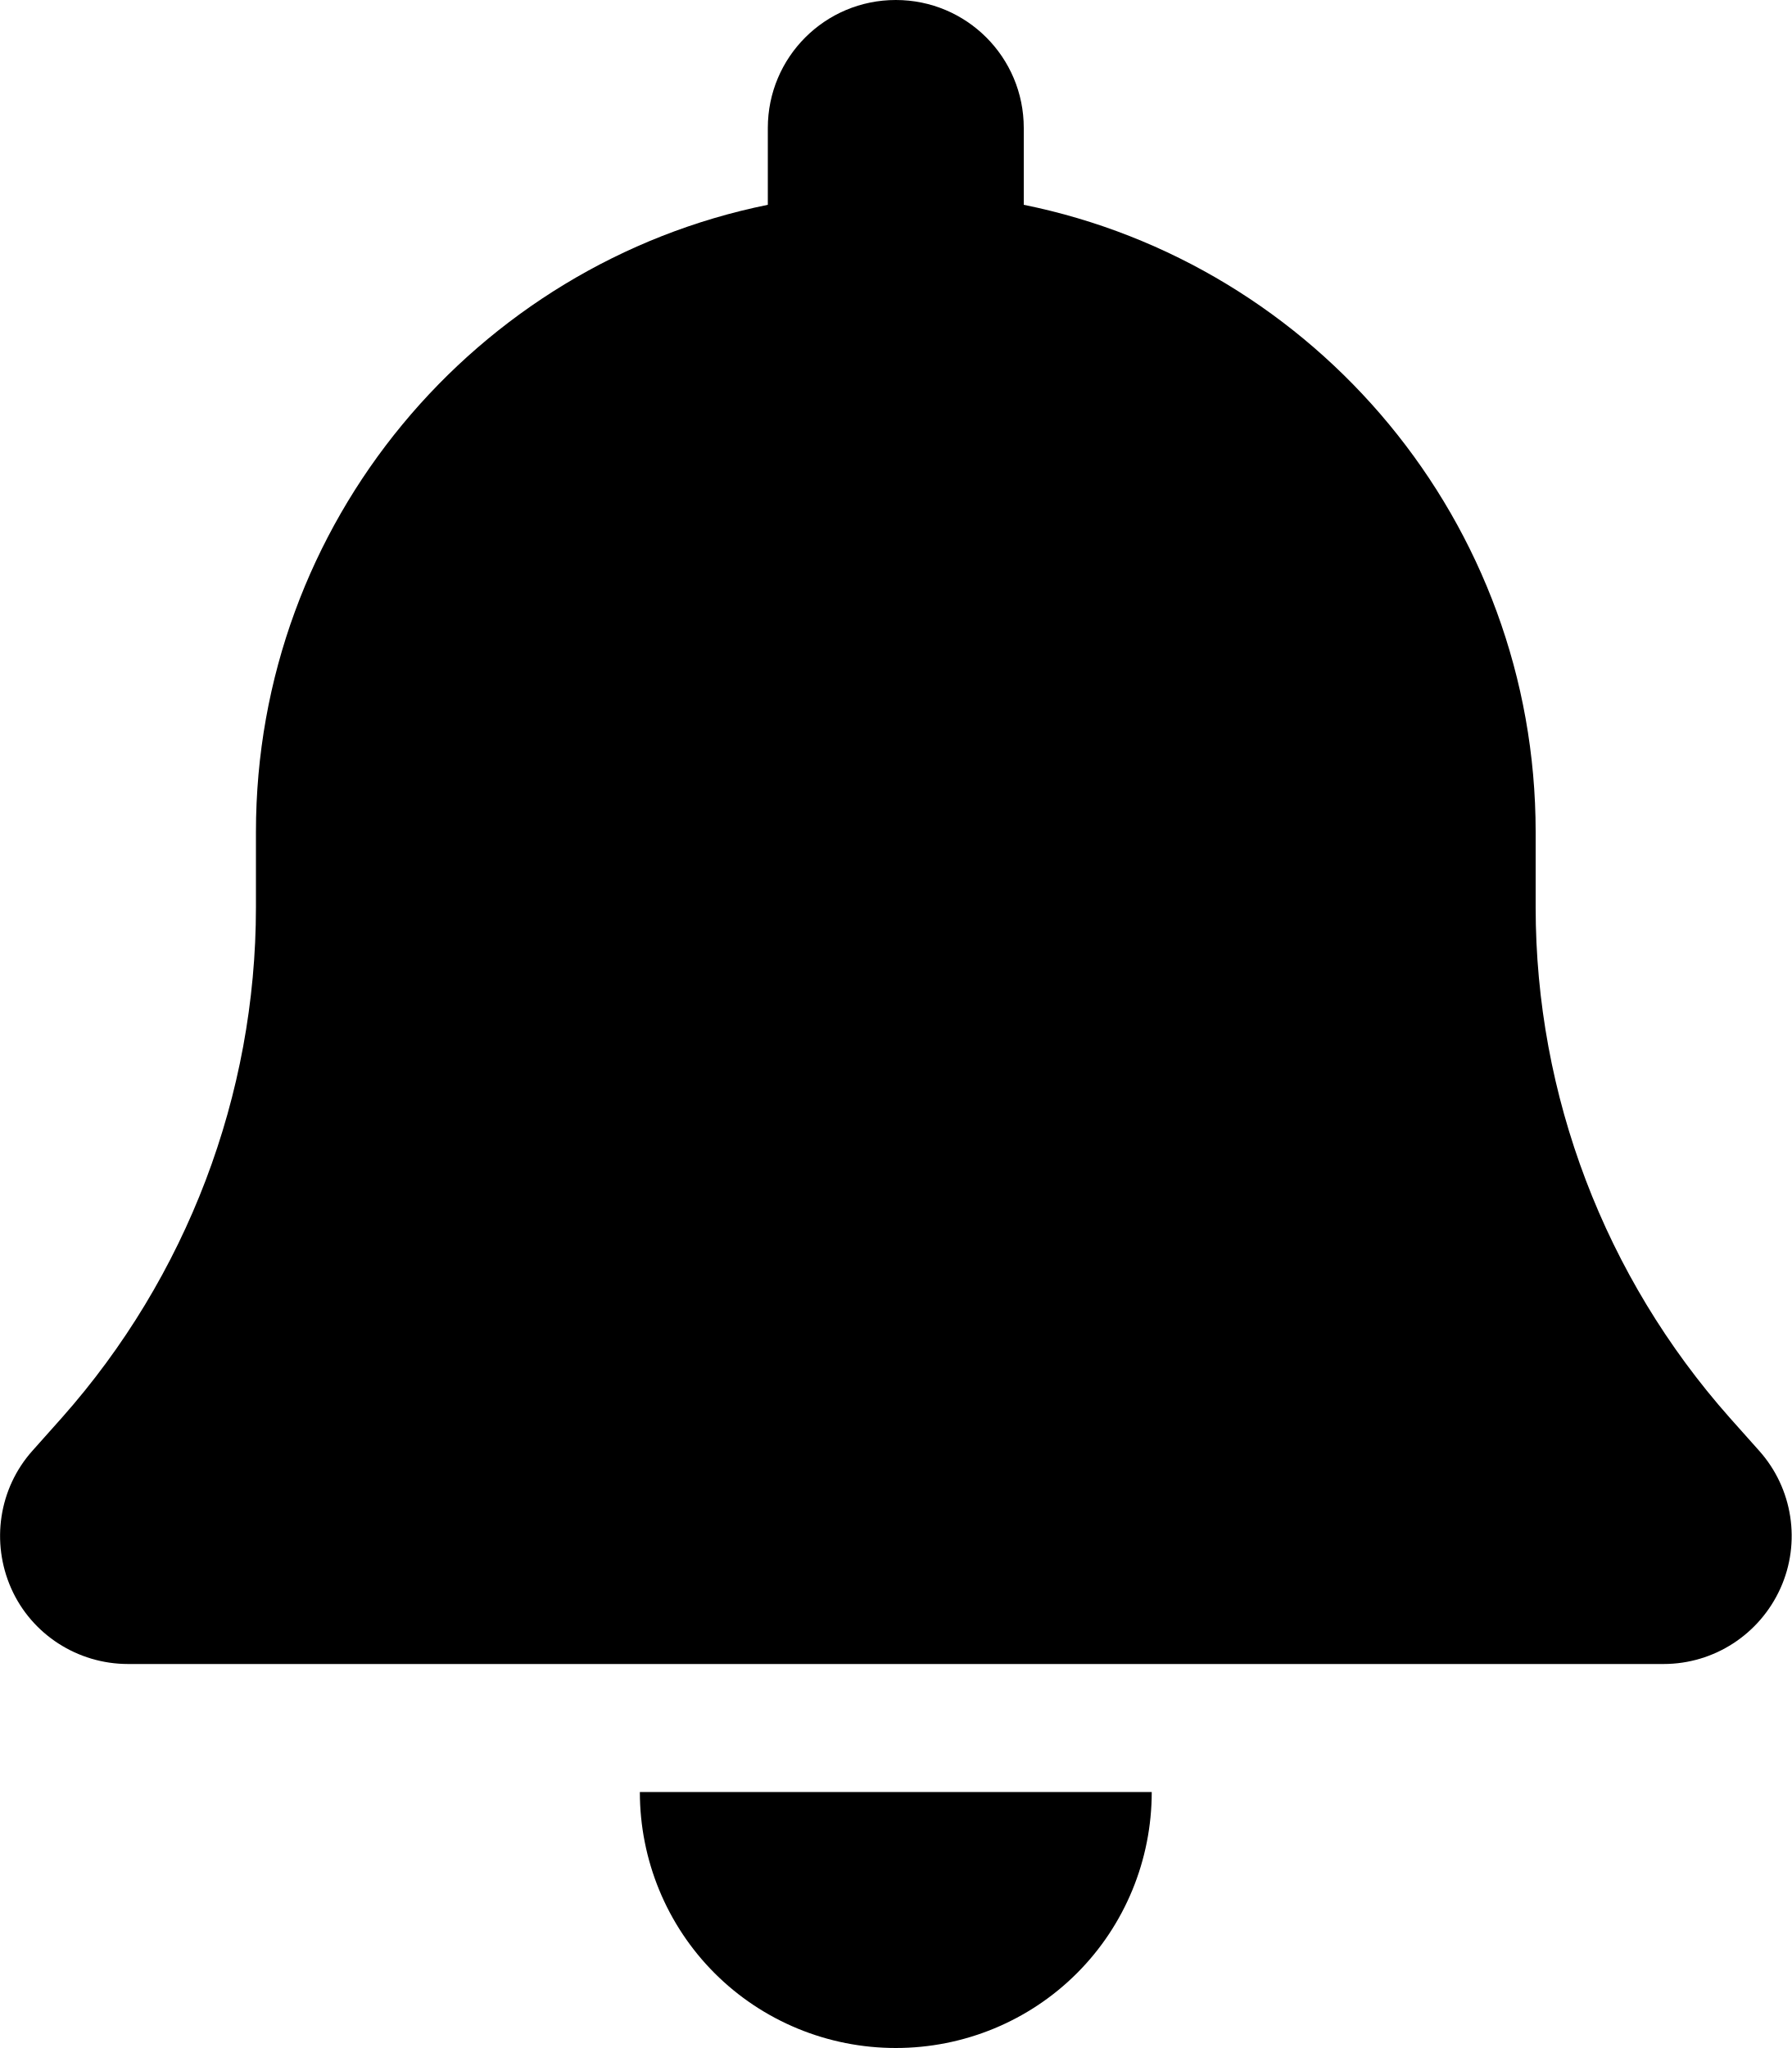
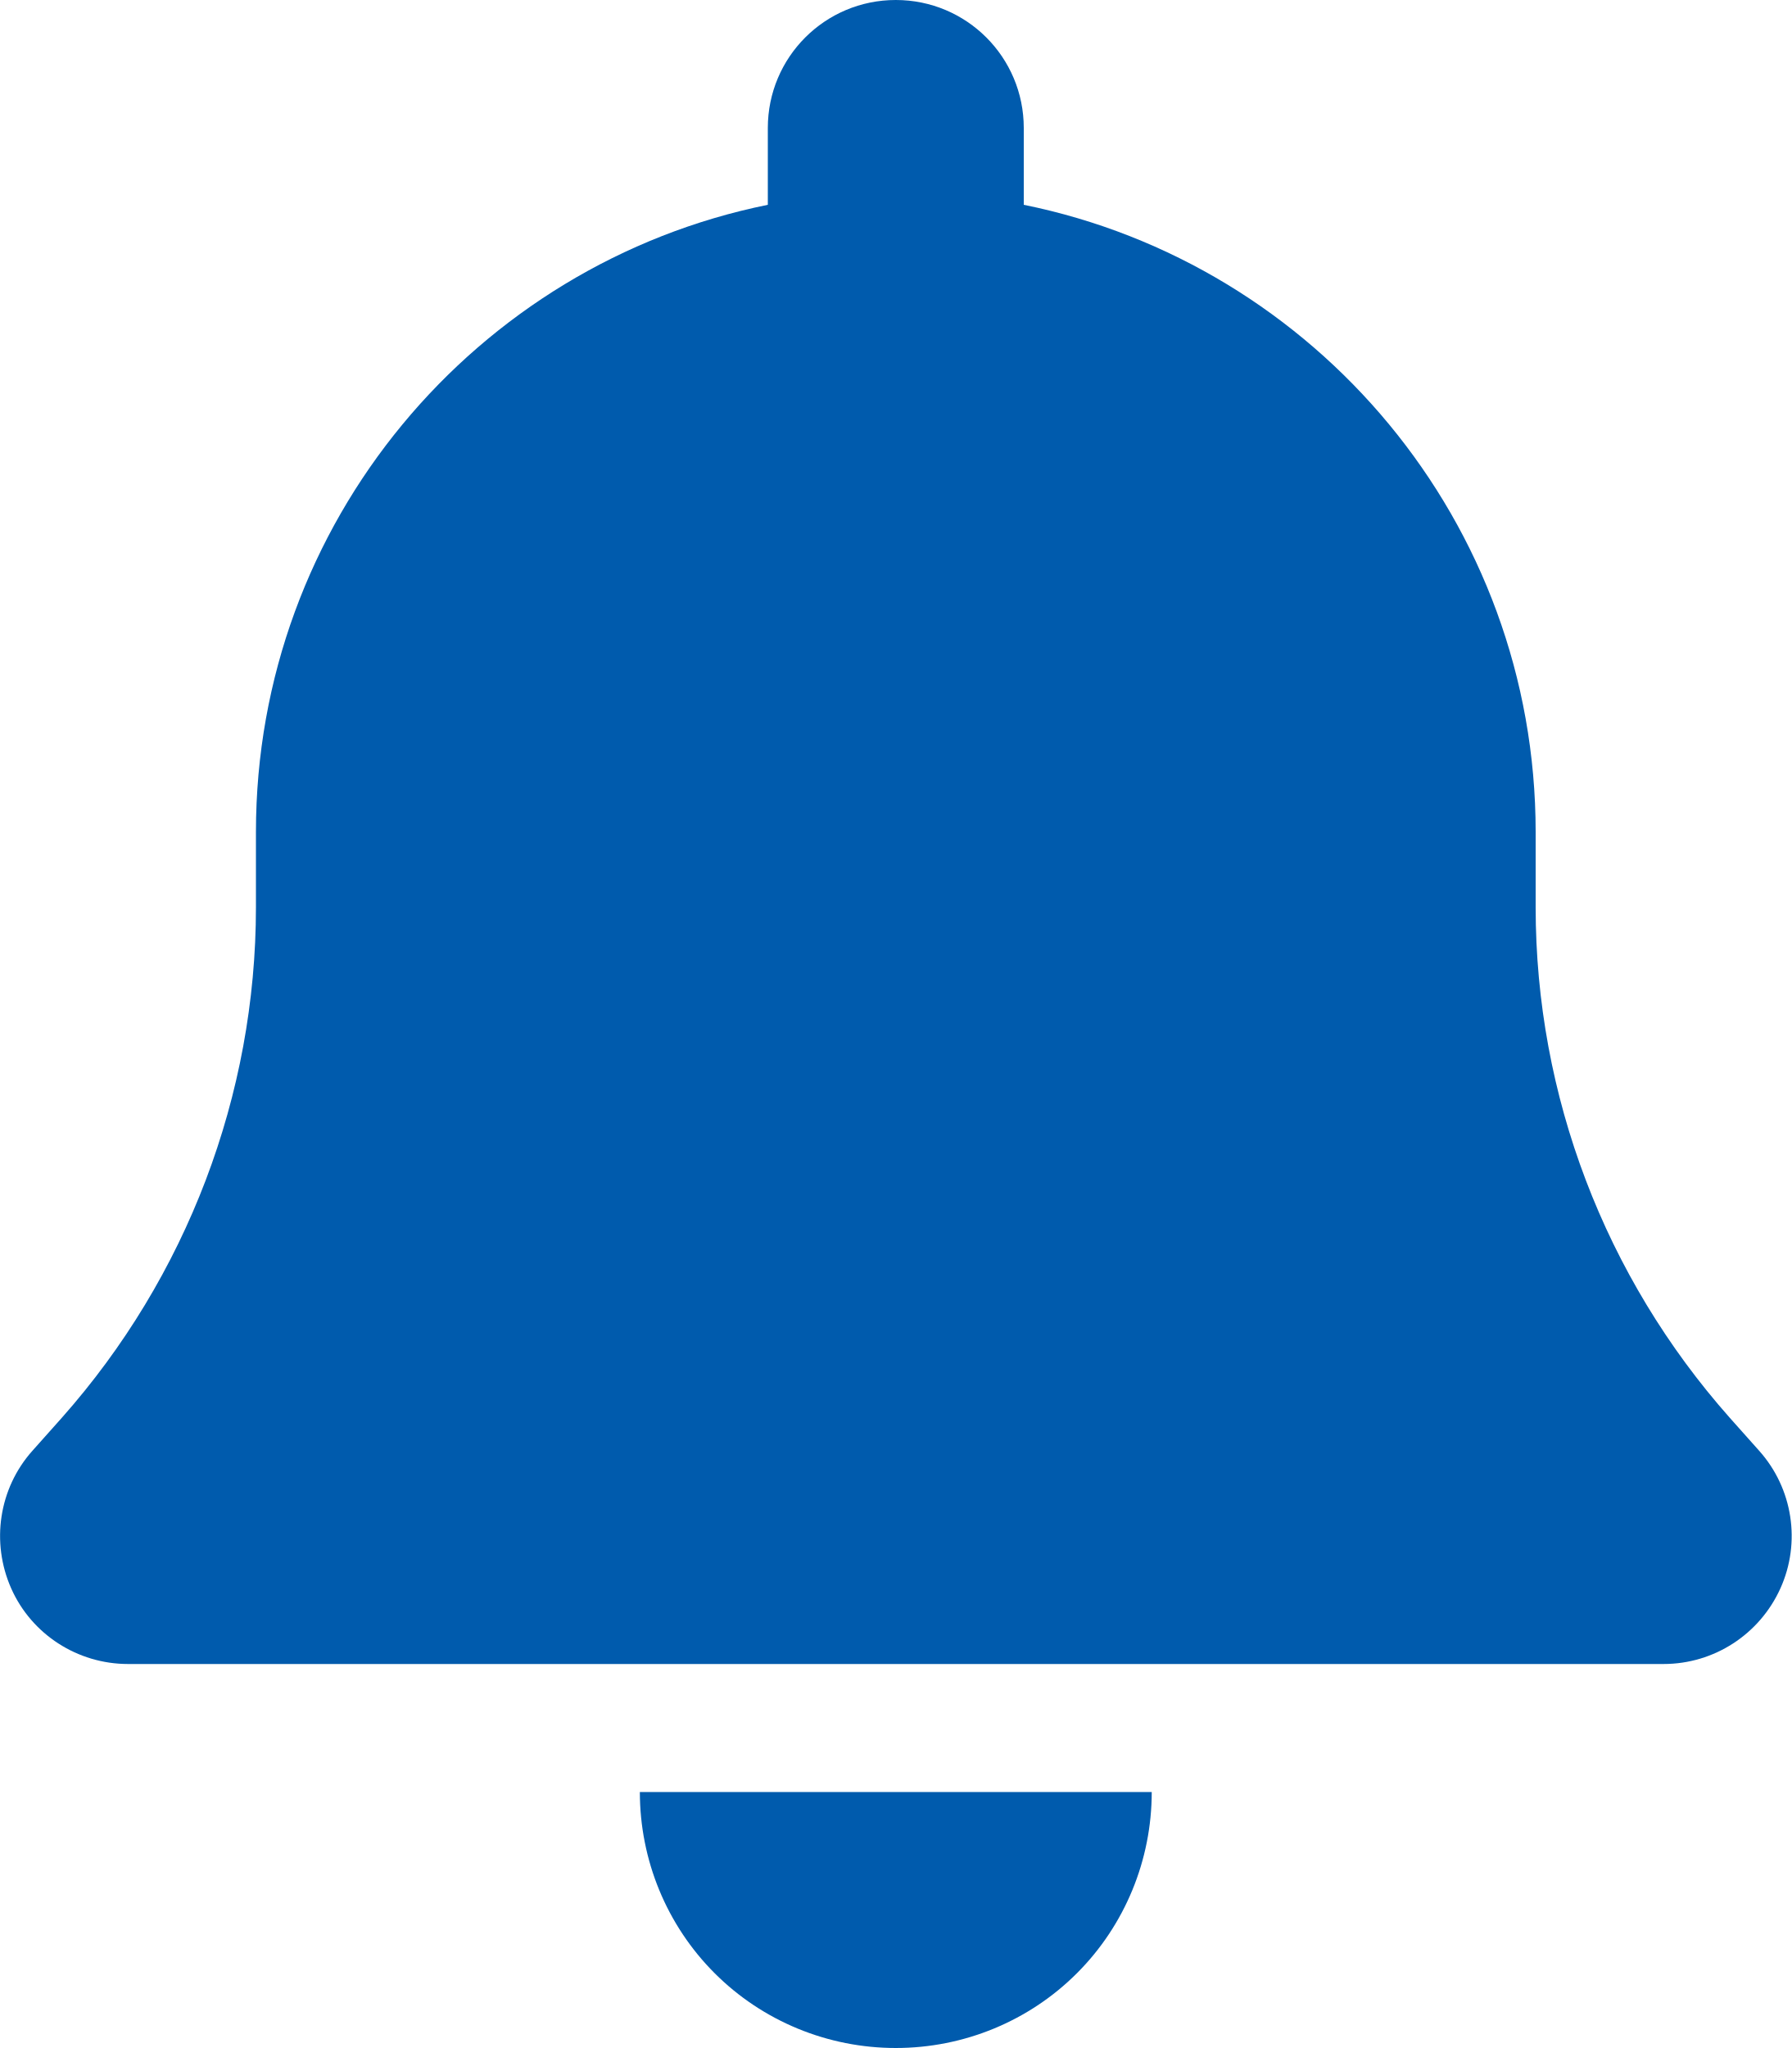
<svg xmlns="http://www.w3.org/2000/svg" viewBox="0 0 448 512">
-   <path d="M224 0c-17.7 0-32 14.3-32 32l0 19.2C119 66 64 130.6 64 208l0 18.8c0 47-17.3 92.4-48.5 127.6l-7.4 8.3c-8.4 9.4-10.4 22.9-5.3 34.4S19.4 416 32 416l384 0c12.6 0 24-7.4 29.2-18.9s3.1-25-5.3-34.4l-7.4-8.3C401.3 319.2 384 273.9 384 226.8l0-18.8c0-77.4-55-142-128-156.8L256 32c0-17.7-14.3-32-32-32zm45.3 493.3c12-12 18.7-28.3 18.7-45.3l-64 0-64 0c0 17 6.7 33.3 18.7 45.3s28.3 18.7 45.3 18.7s33.3-6.7 45.3-18.7z" />
+   <path fill="#005bad" d="M224 0c-17.7 0-32 14.3-32 32l0 19.2C119 66 64 130.6 64 208l0 18.8c0 47-17.3 92.4-48.5 127.6l-7.4 8.3c-8.4 9.4-10.4 22.9-5.3 34.4S19.4 416 32 416l384 0c12.6 0 24-7.4 29.2-18.9s3.1-25-5.3-34.4l-7.4-8.3C401.3 319.2 384 273.9 384 226.8l0-18.8c0-77.4-55-142-128-156.8L256 32c0-17.7-14.3-32-32-32zm45.3 493.3c12-12 18.7-28.3 18.7-45.3l-64 0-64 0c0 17 6.7 33.3 18.7 45.3s28.3 18.7 45.3 18.7s33.3-6.7 45.3-18.7z" />
</svg>
